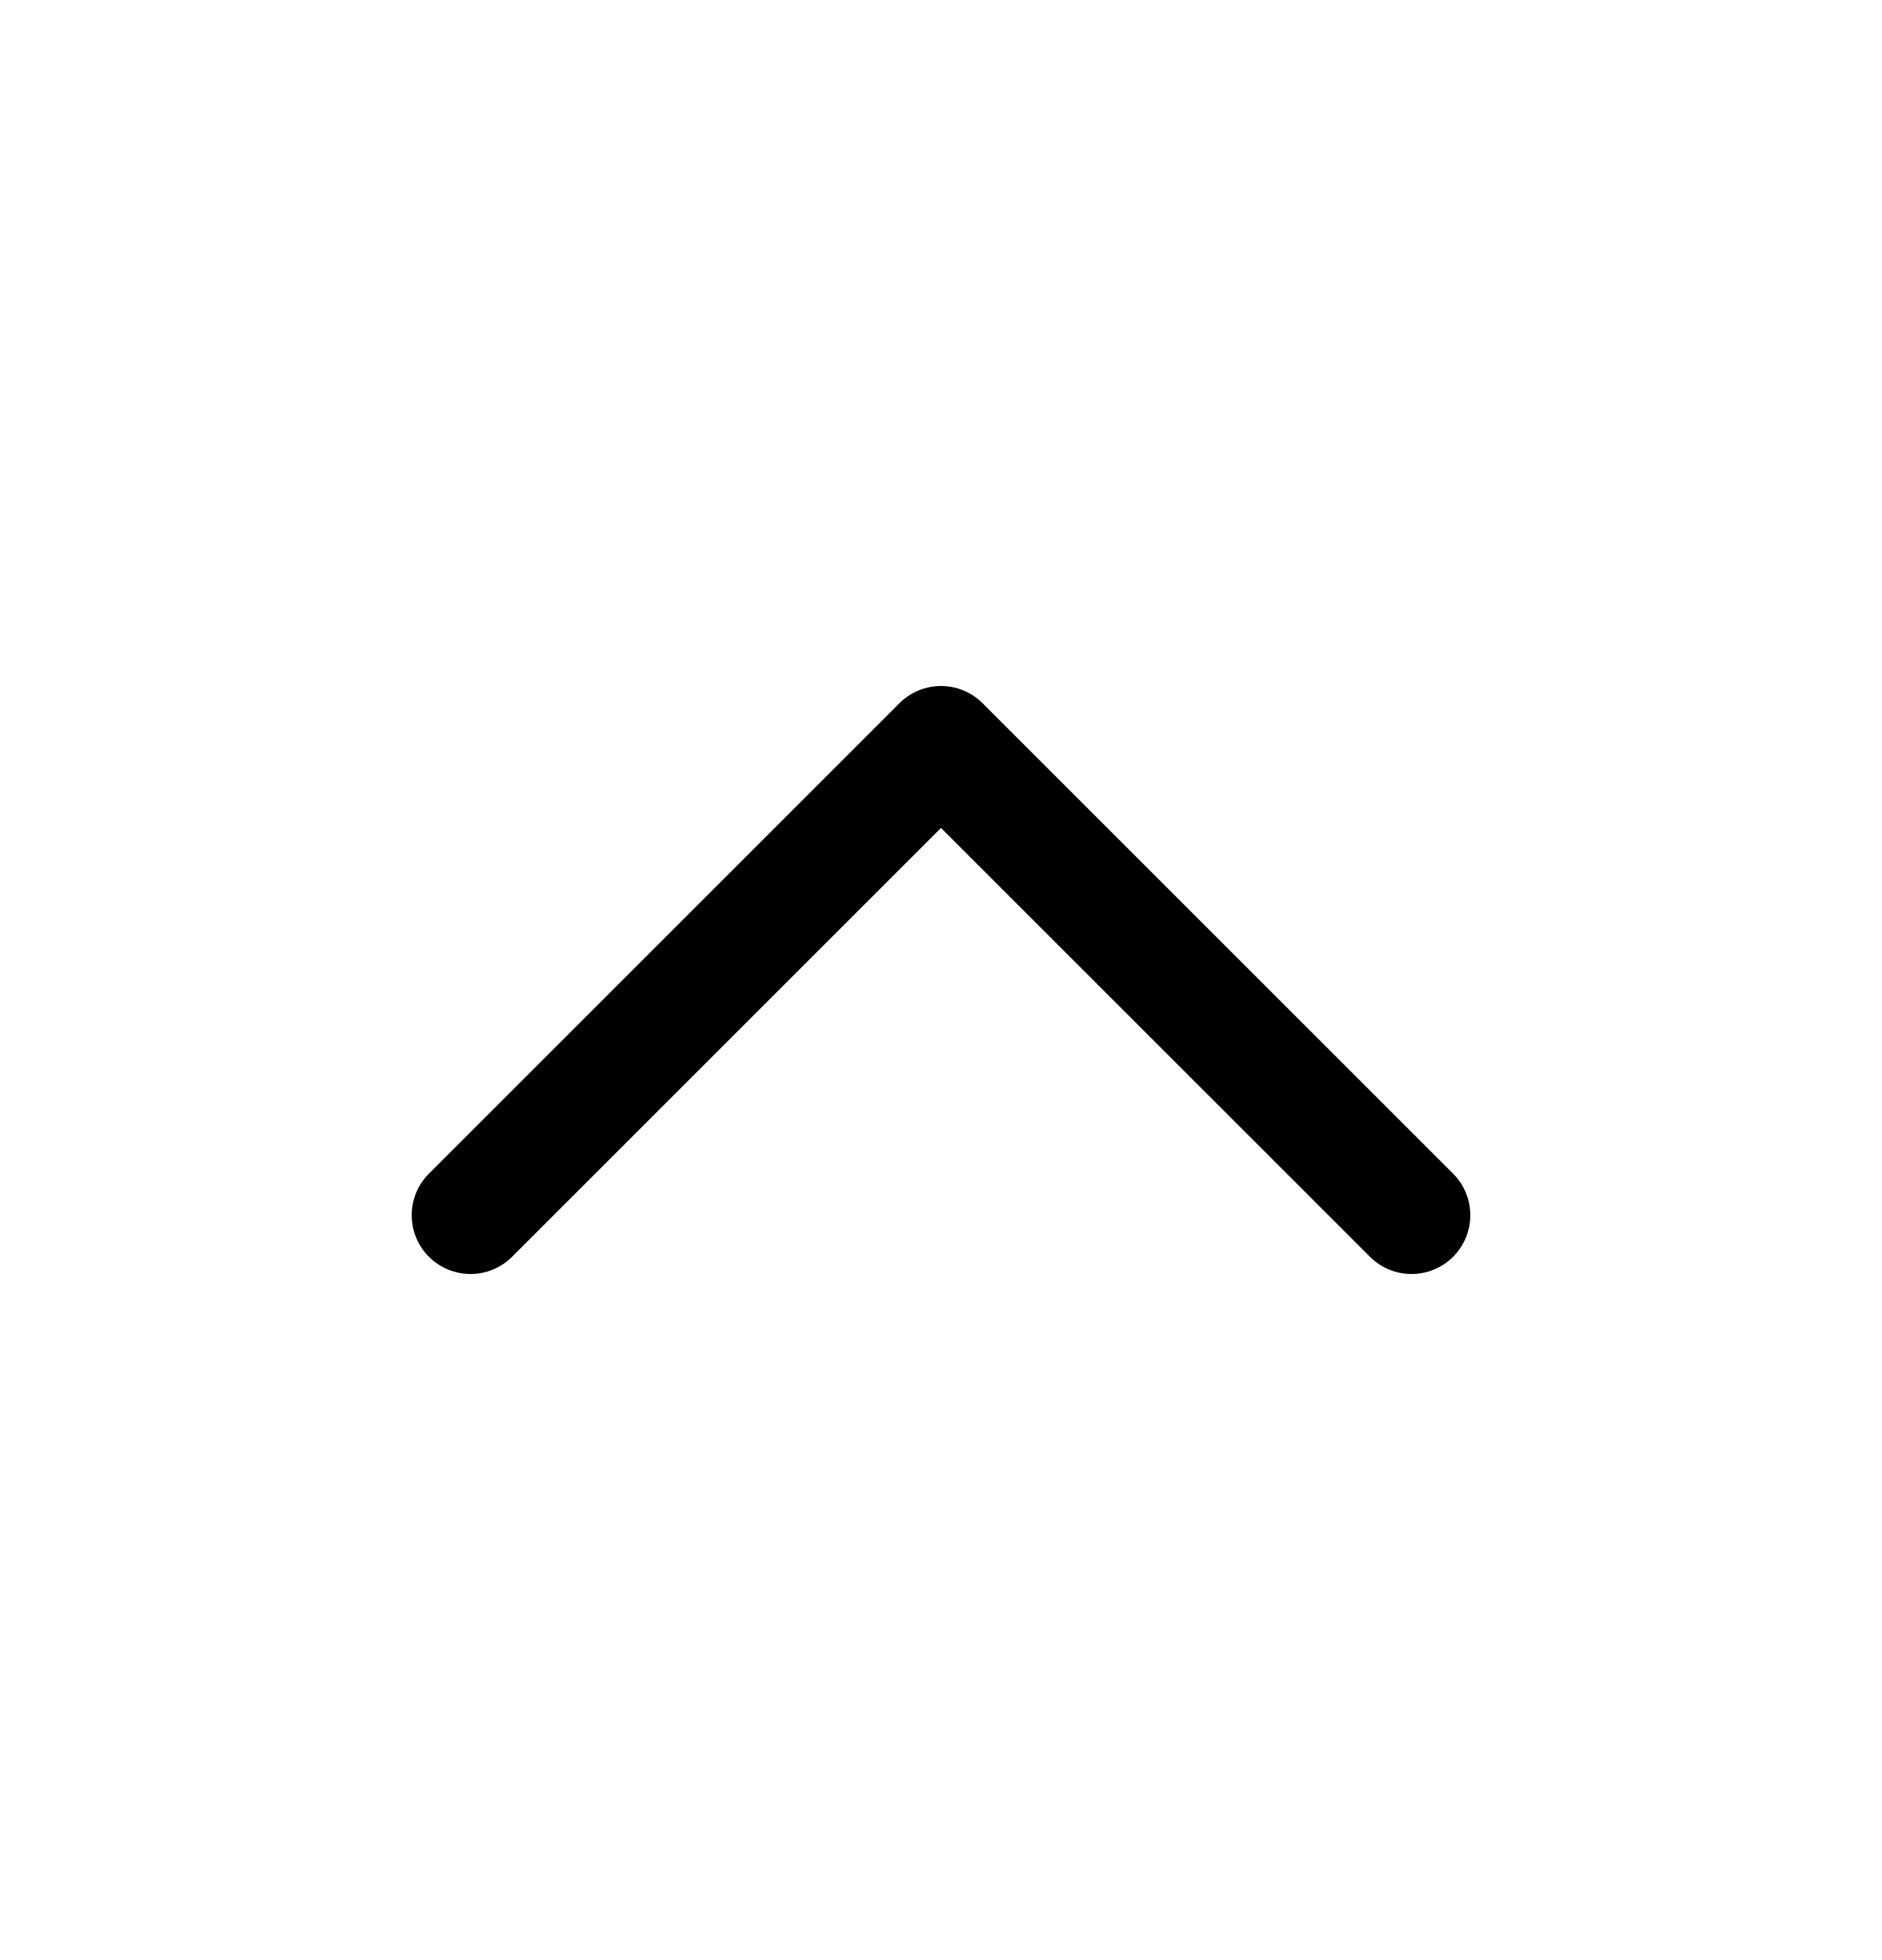
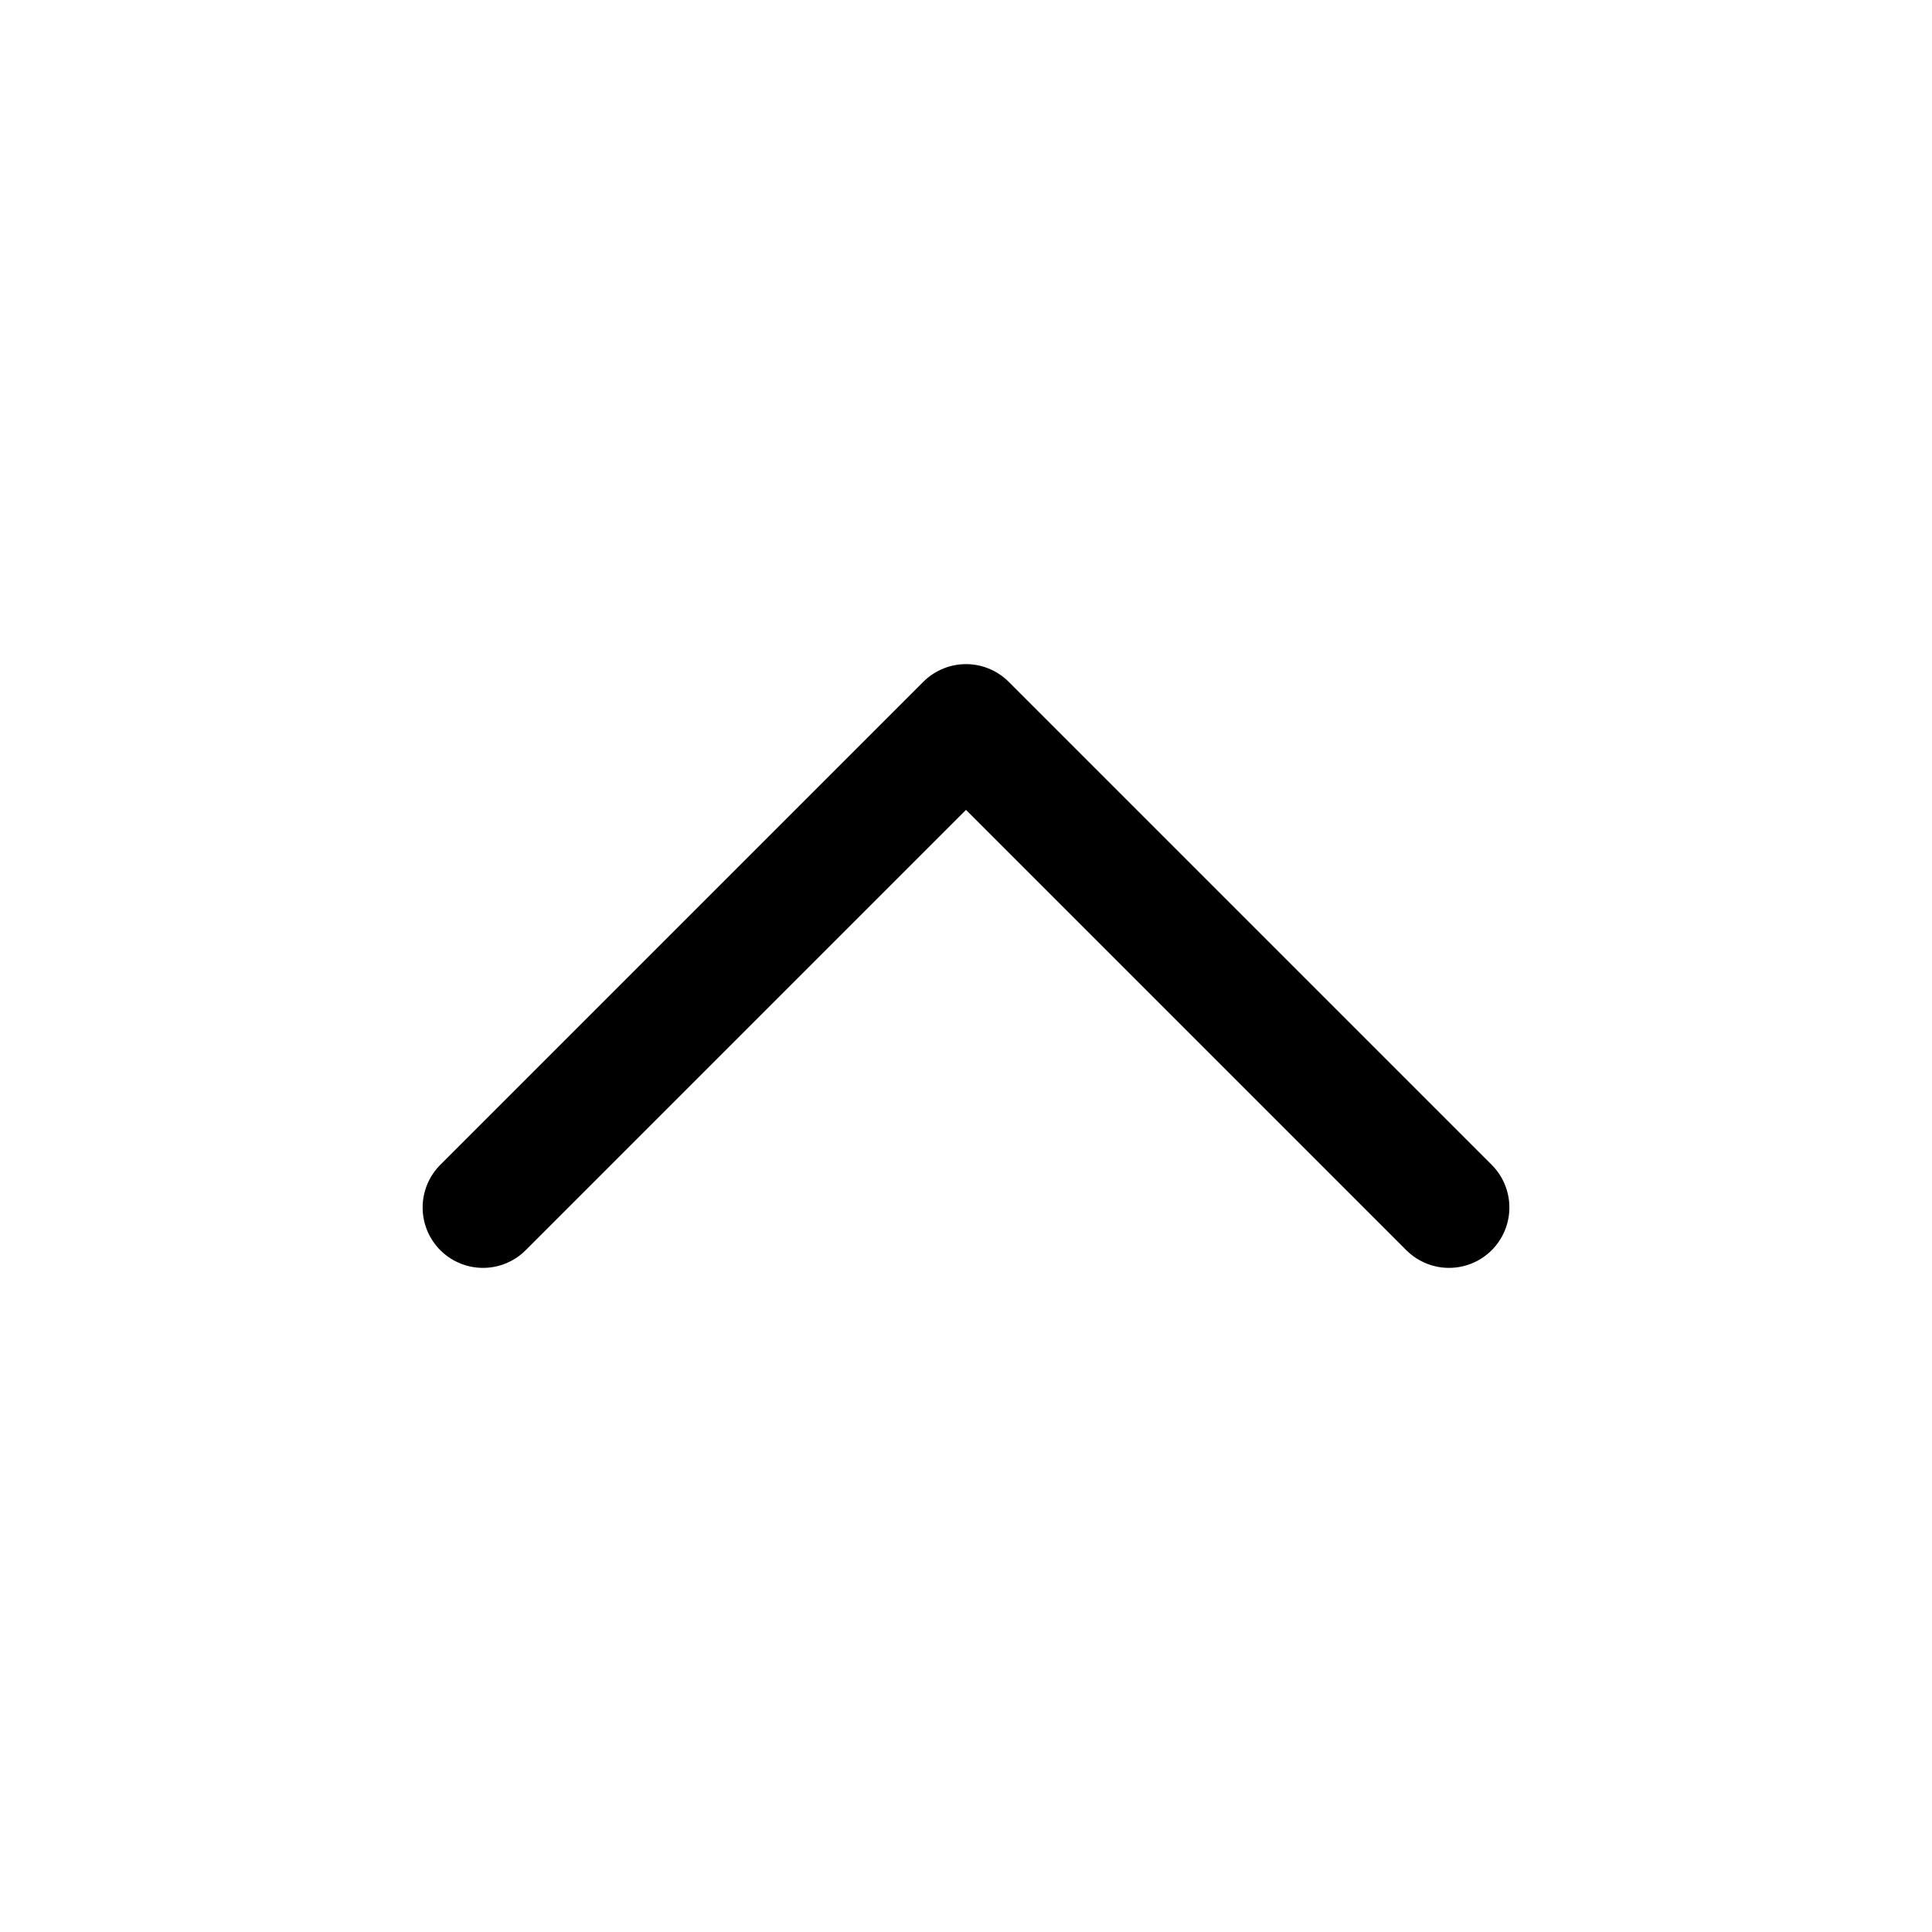
- <svg xmlns="http://www.w3.org/2000/svg" width="24" height="25" viewBox="0 0 24 25" fill="none">
-   <path d="M18 15.5L12 9.5L6 15.5" stroke="black" stroke-width="1.5" stroke-linecap="round" stroke-linejoin="round" />
+ <svg xmlns="http://www.w3.org/2000/svg" width="24" height="24" viewBox="0 0 24 24" fill="none">
+   <path d="M18 15L12 9L6 15" stroke="black" stroke-width="1.5" stroke-linecap="round" stroke-linejoin="round" />
</svg>
